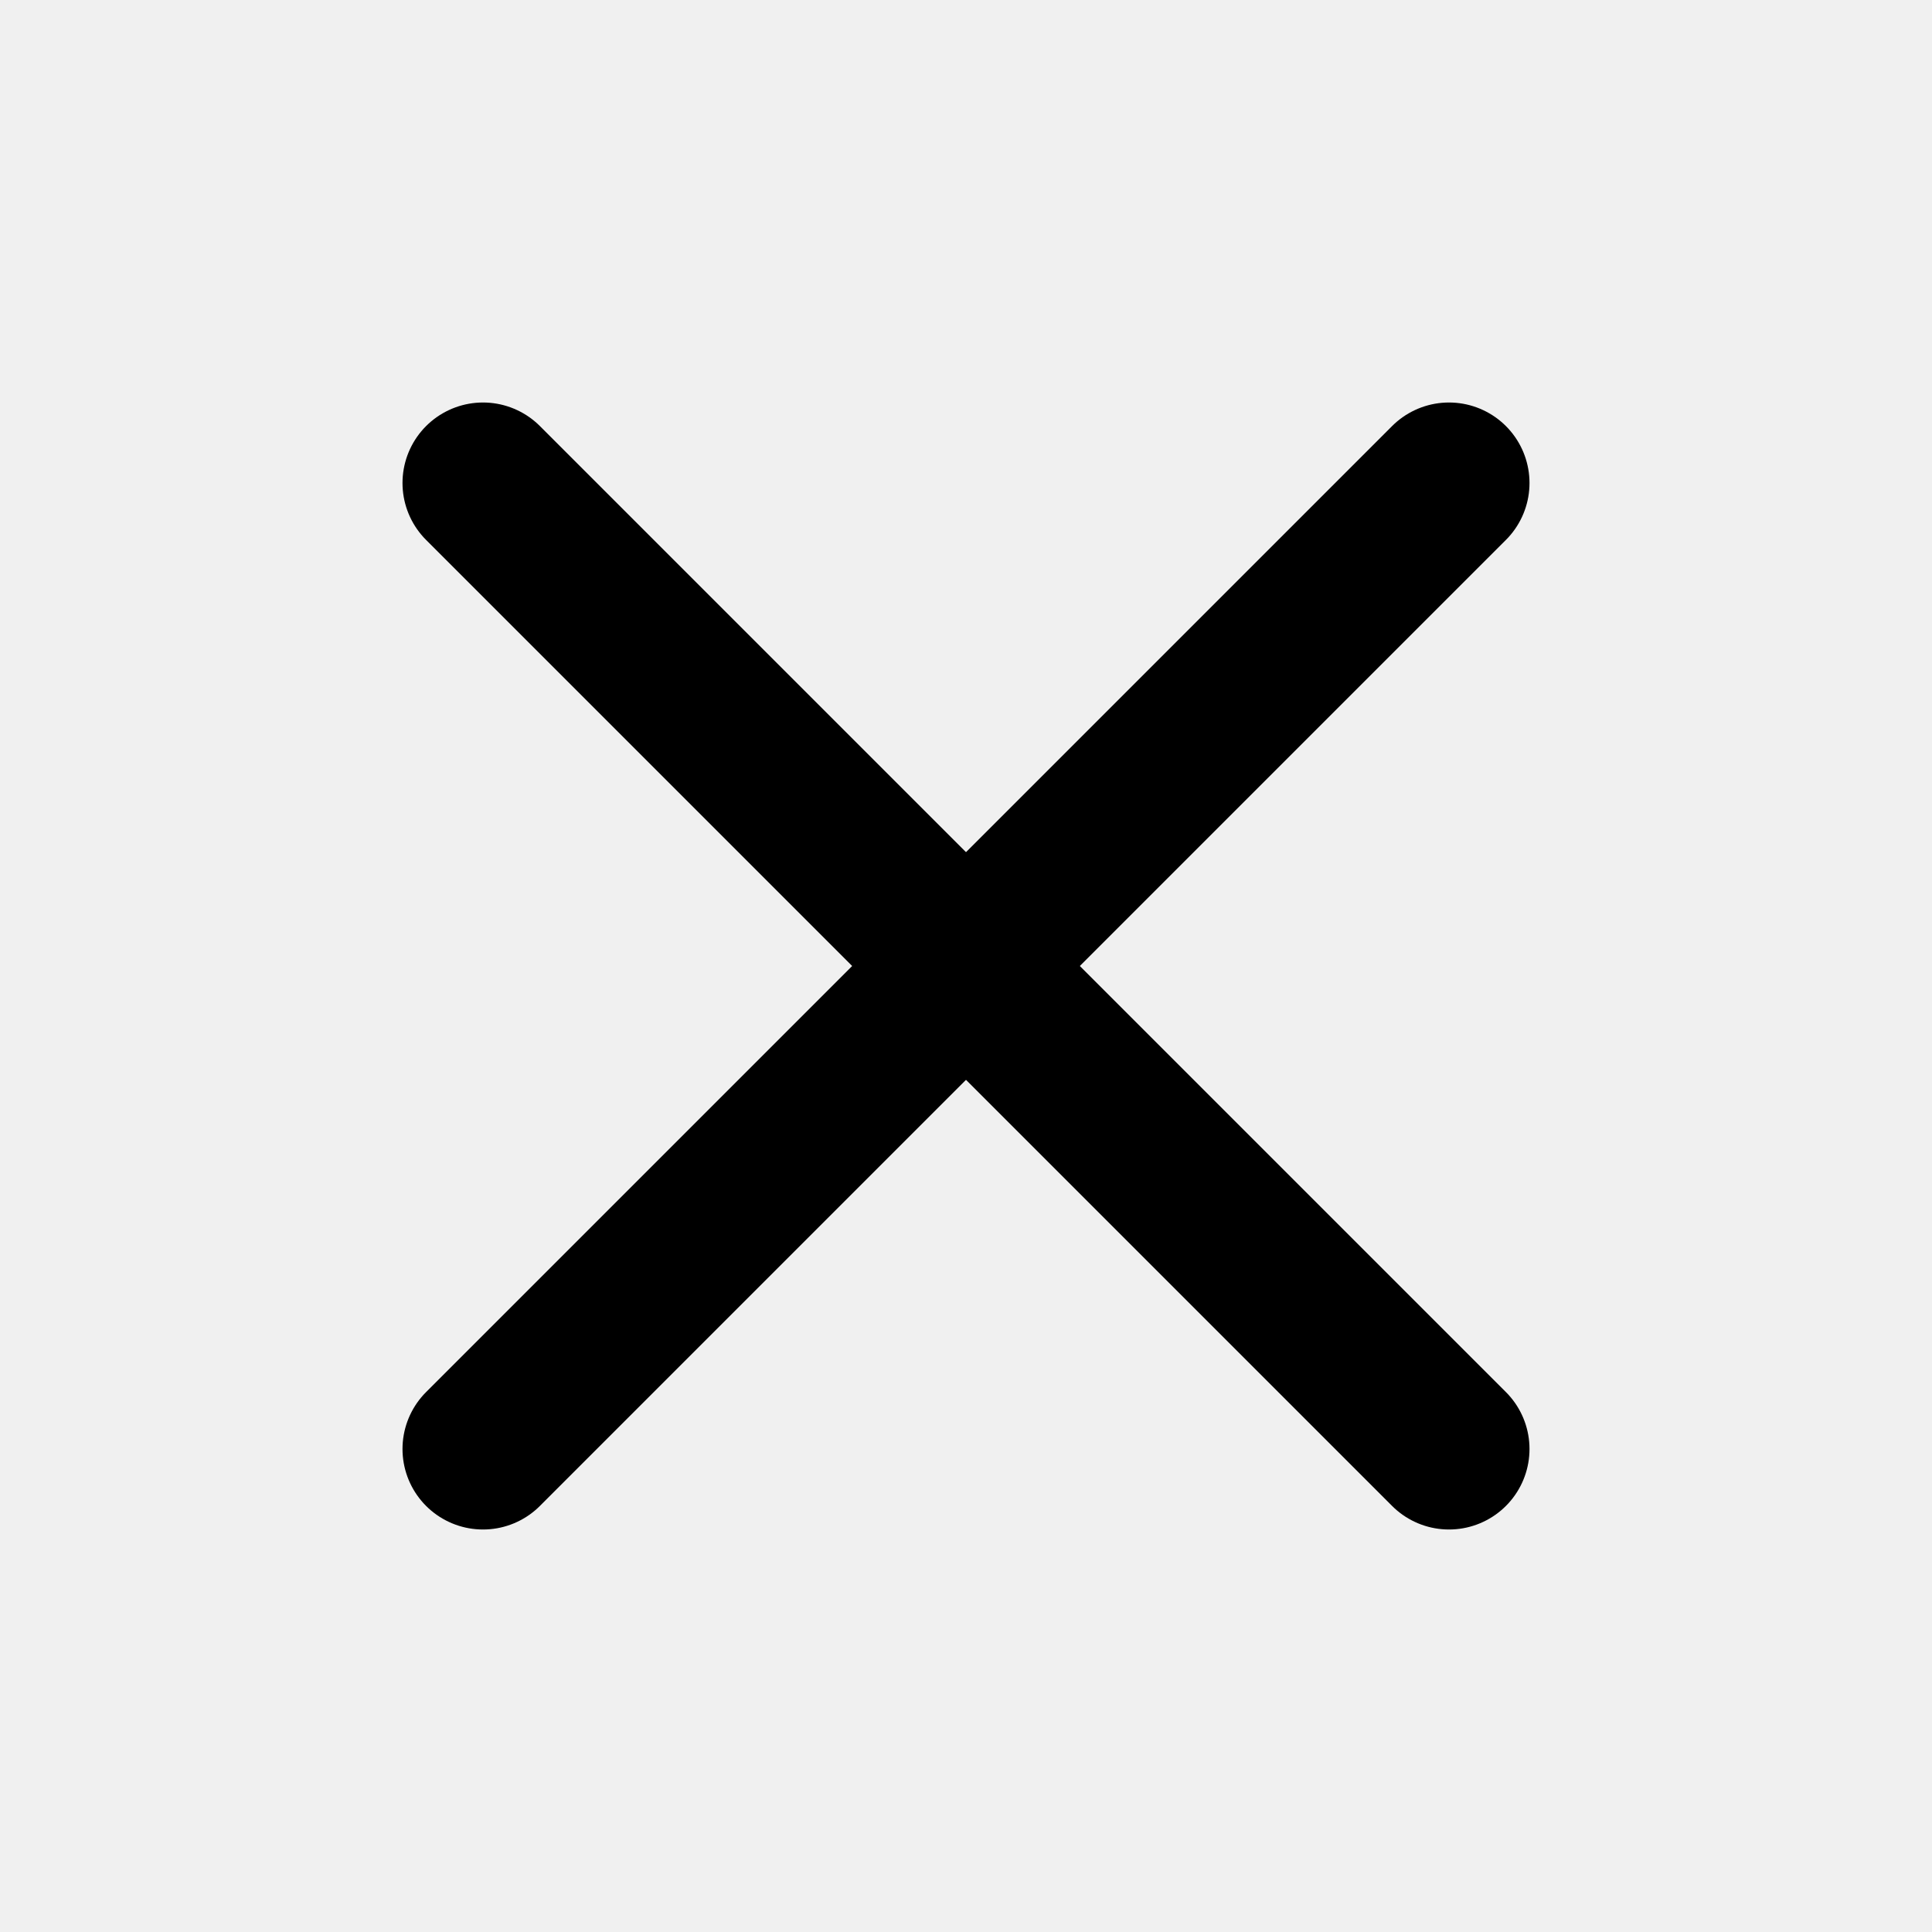
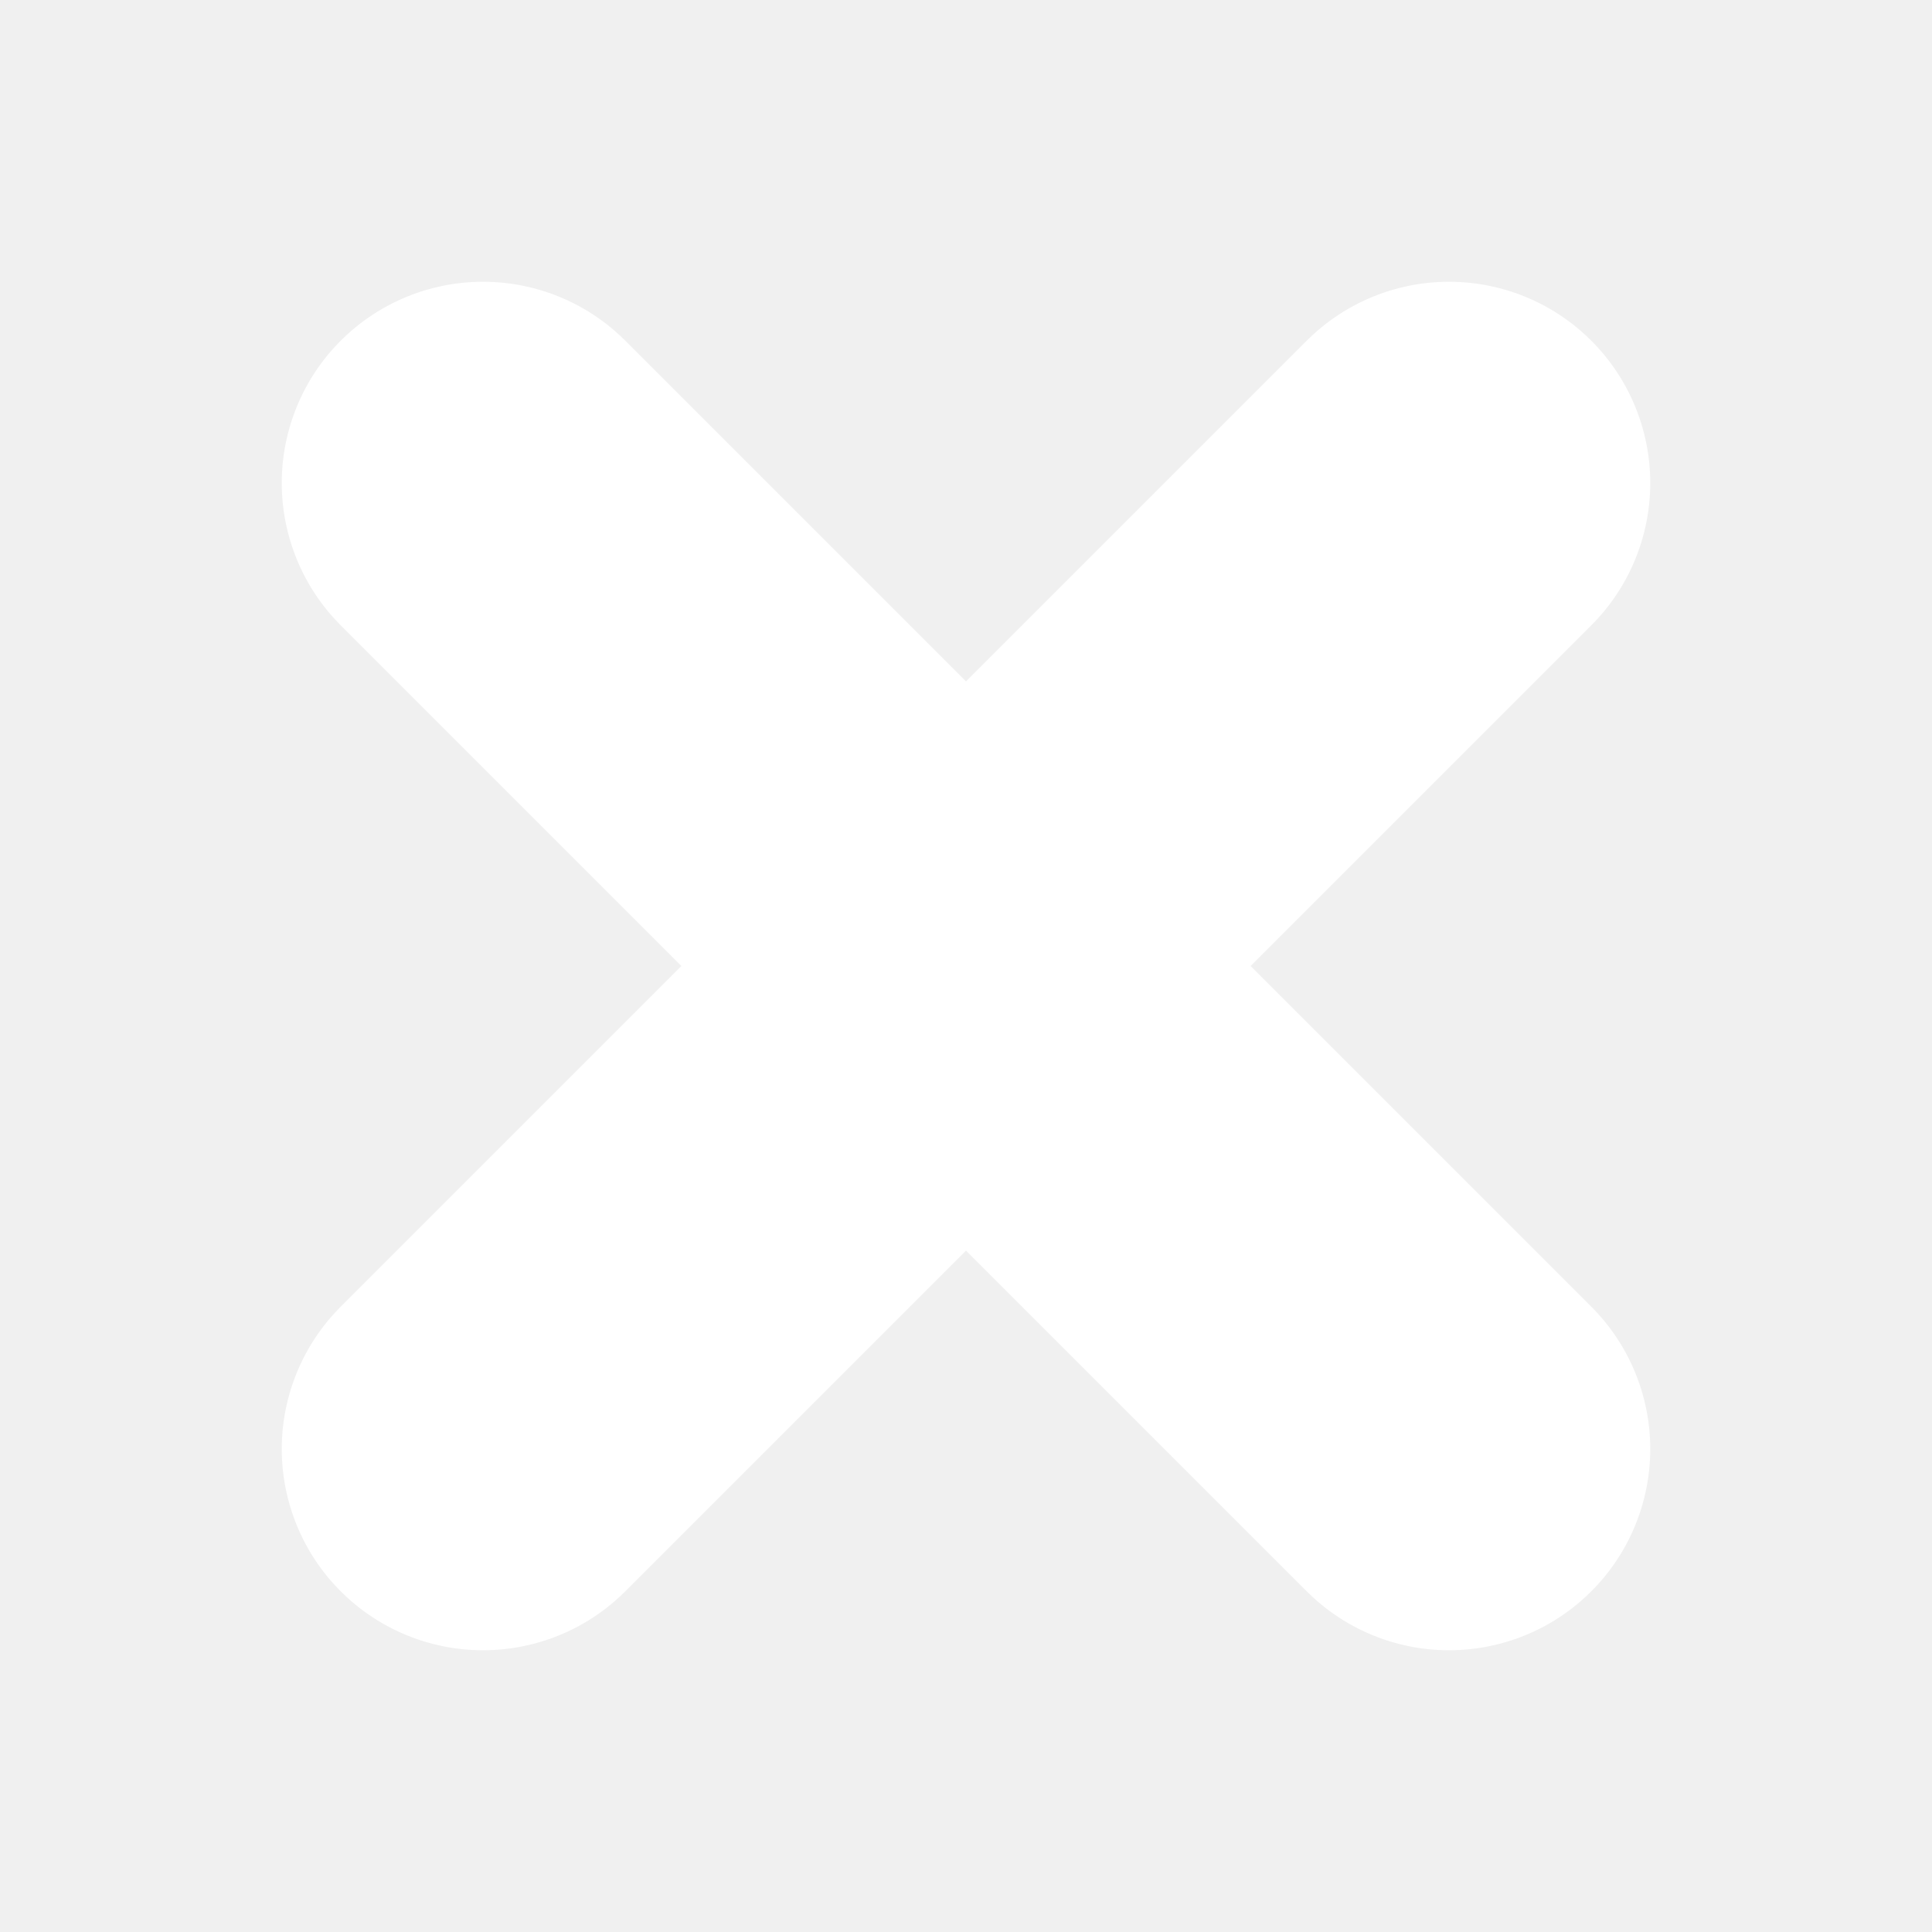
- <svg xmlns="http://www.w3.org/2000/svg" width="64" height="64" viewBox="0 0 24 24" fill="none" stroke="black" stroke-width="2" stroke-linecap="round" stroke-linejoin="round">
+ <svg xmlns="http://www.w3.org/2000/svg" width="64" height="64" viewBox="0 0 24 24" fill="none" stroke="white" stroke-width="5" stroke-linecap="round" stroke-linejoin="round">
  <line x1="6" y1="6" x2="18" y2="18" />
  <line x1="18" y1="6" x2="6" y2="18" />
</svg>
